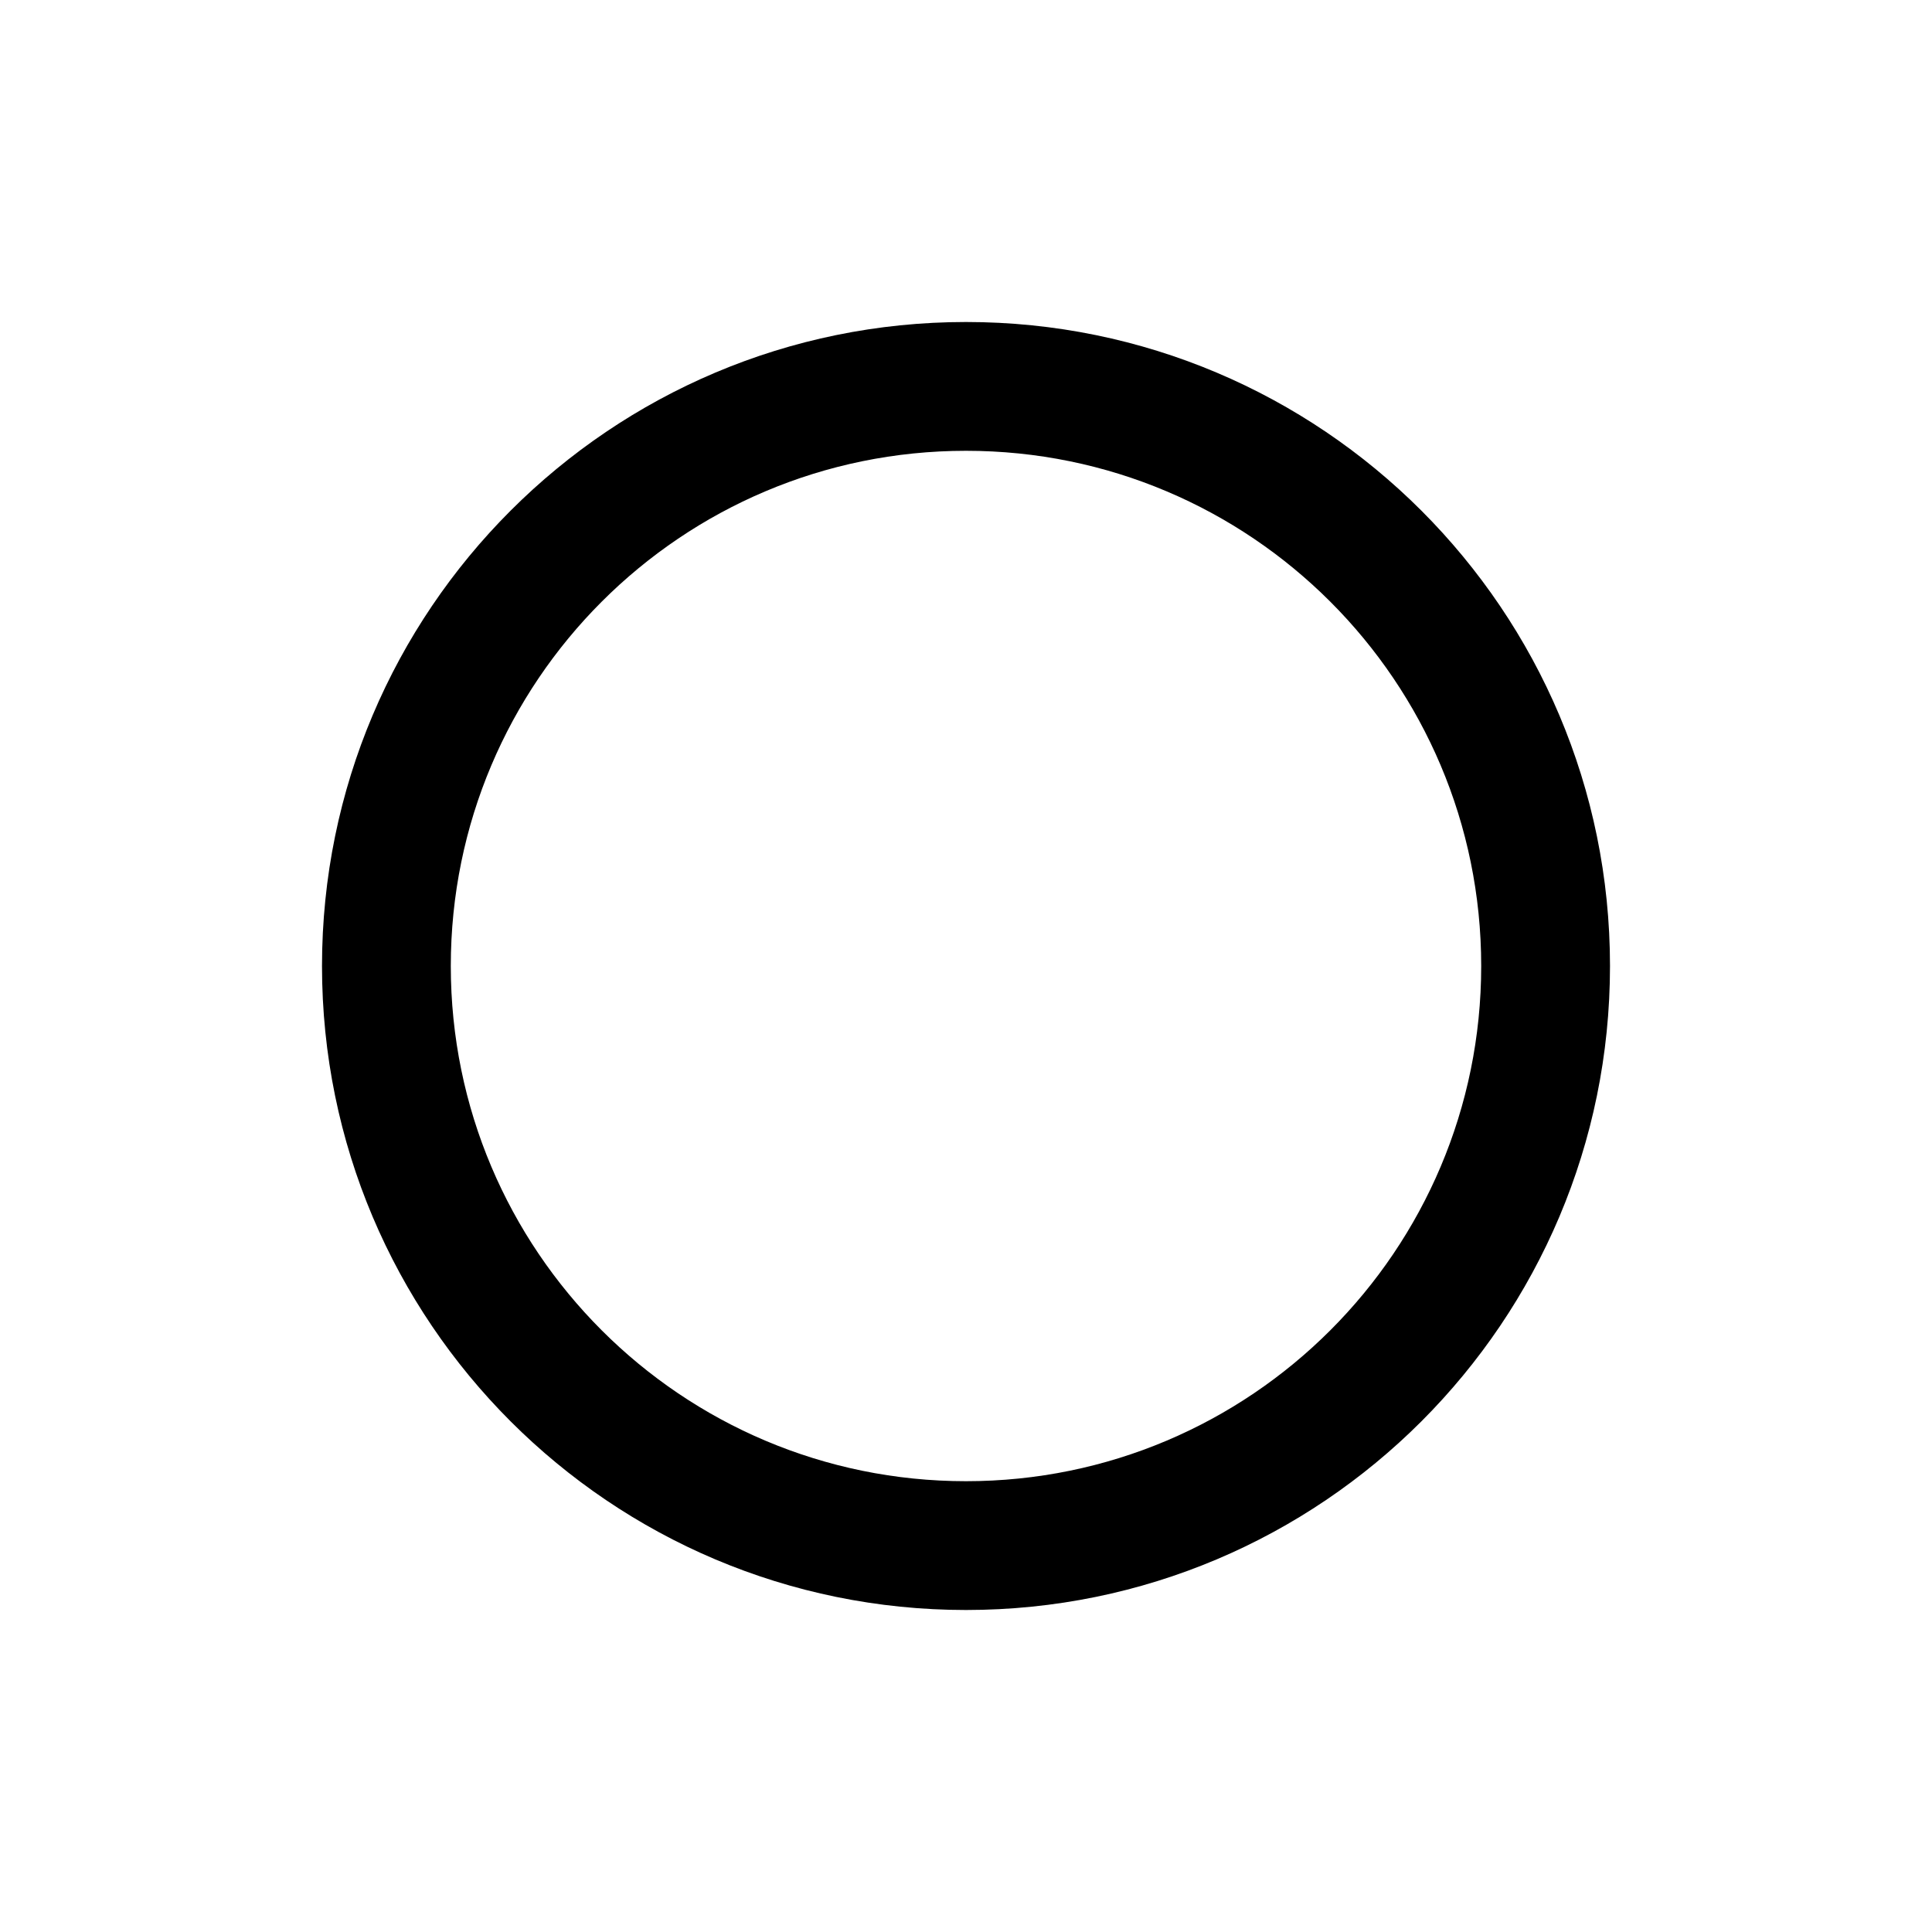
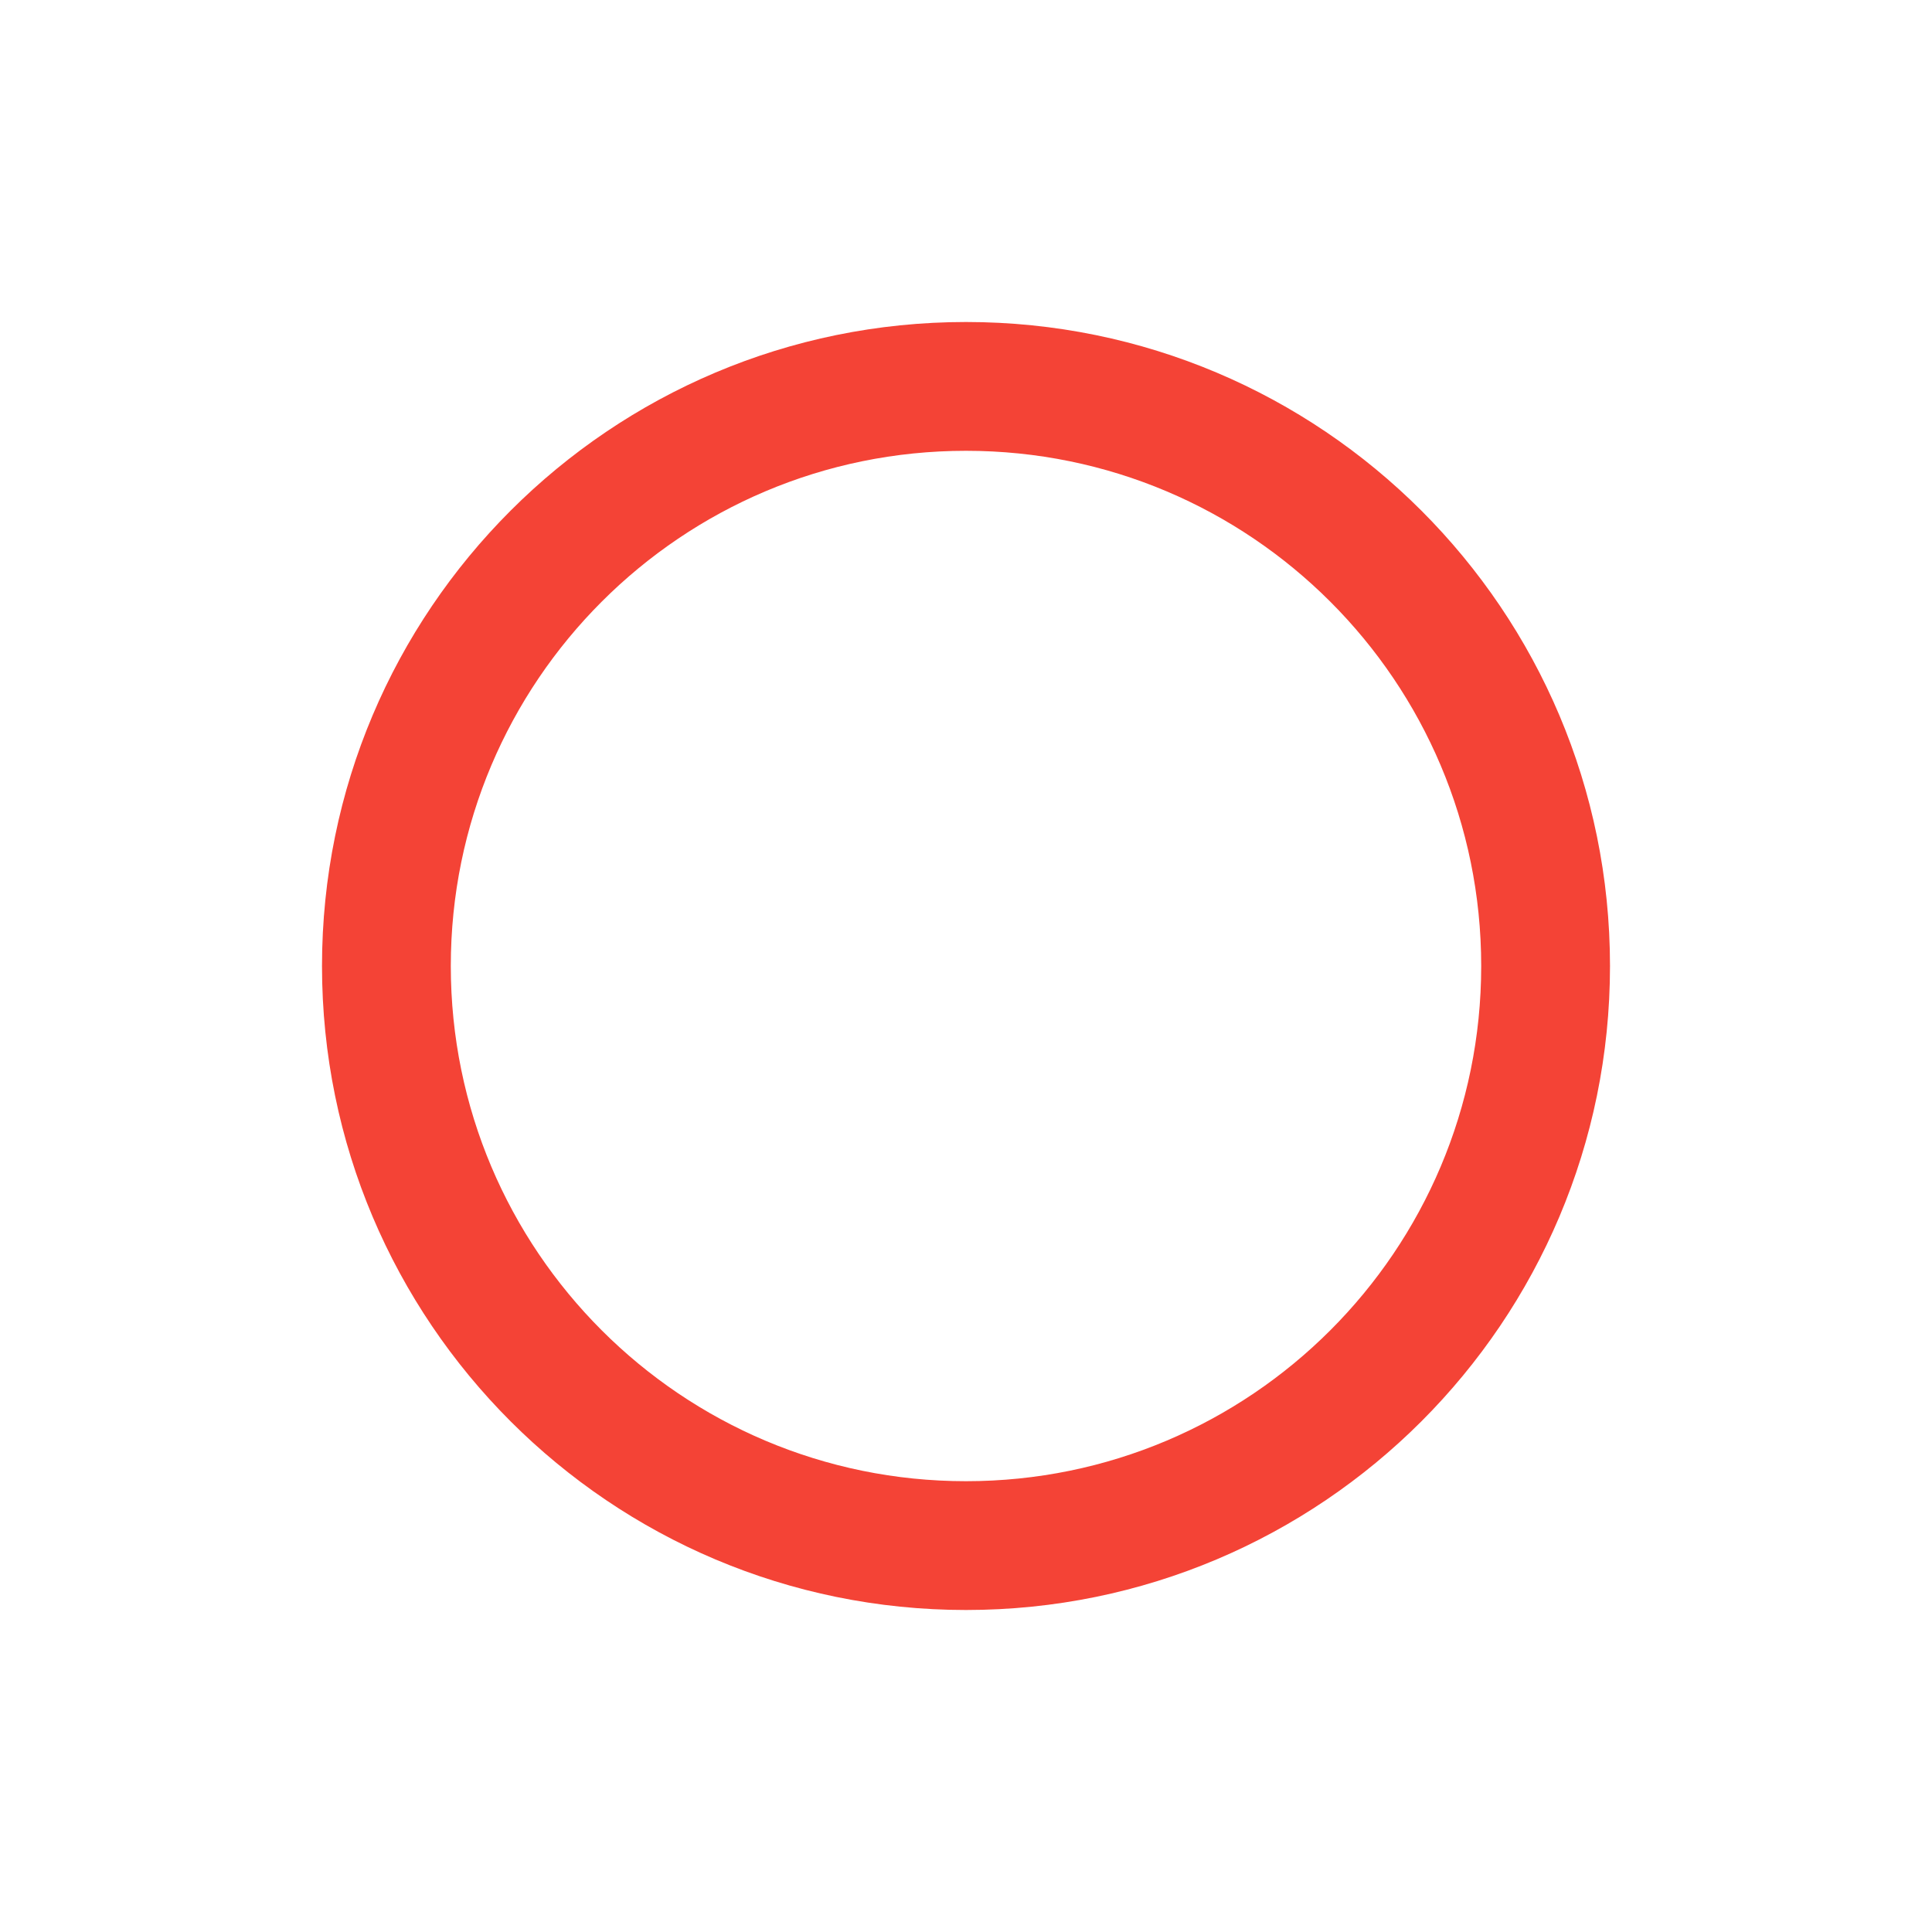
<svg xmlns="http://www.w3.org/2000/svg" viewBox="-3 -3 30 30">
-   <path d="M12,20A8,8 0 0,1 4,12A8,8 0 0,1 12,4A8,8 0 0,1 20,12A8,8 0 0,1 12,20M12,2A10,10 0 0,0 2,12A10,10 0 0,0 12,22A10,10 0 0,0 22,12A10,10 0 0,0 12,2Z" />
+   <path d="M12,20A8,8 0 0,1 4,12A8,8 0 0,1 12,4A8,8 0 0,1 20,12A8,8 0 0,1 12,20M12,2A10,10 0 0,0 2,12A10,10 0 0,0 12,22A10,10 0 0,0 22,12A10,10 0 0,0 12,2Z" fill="#f44336" />
</svg>
